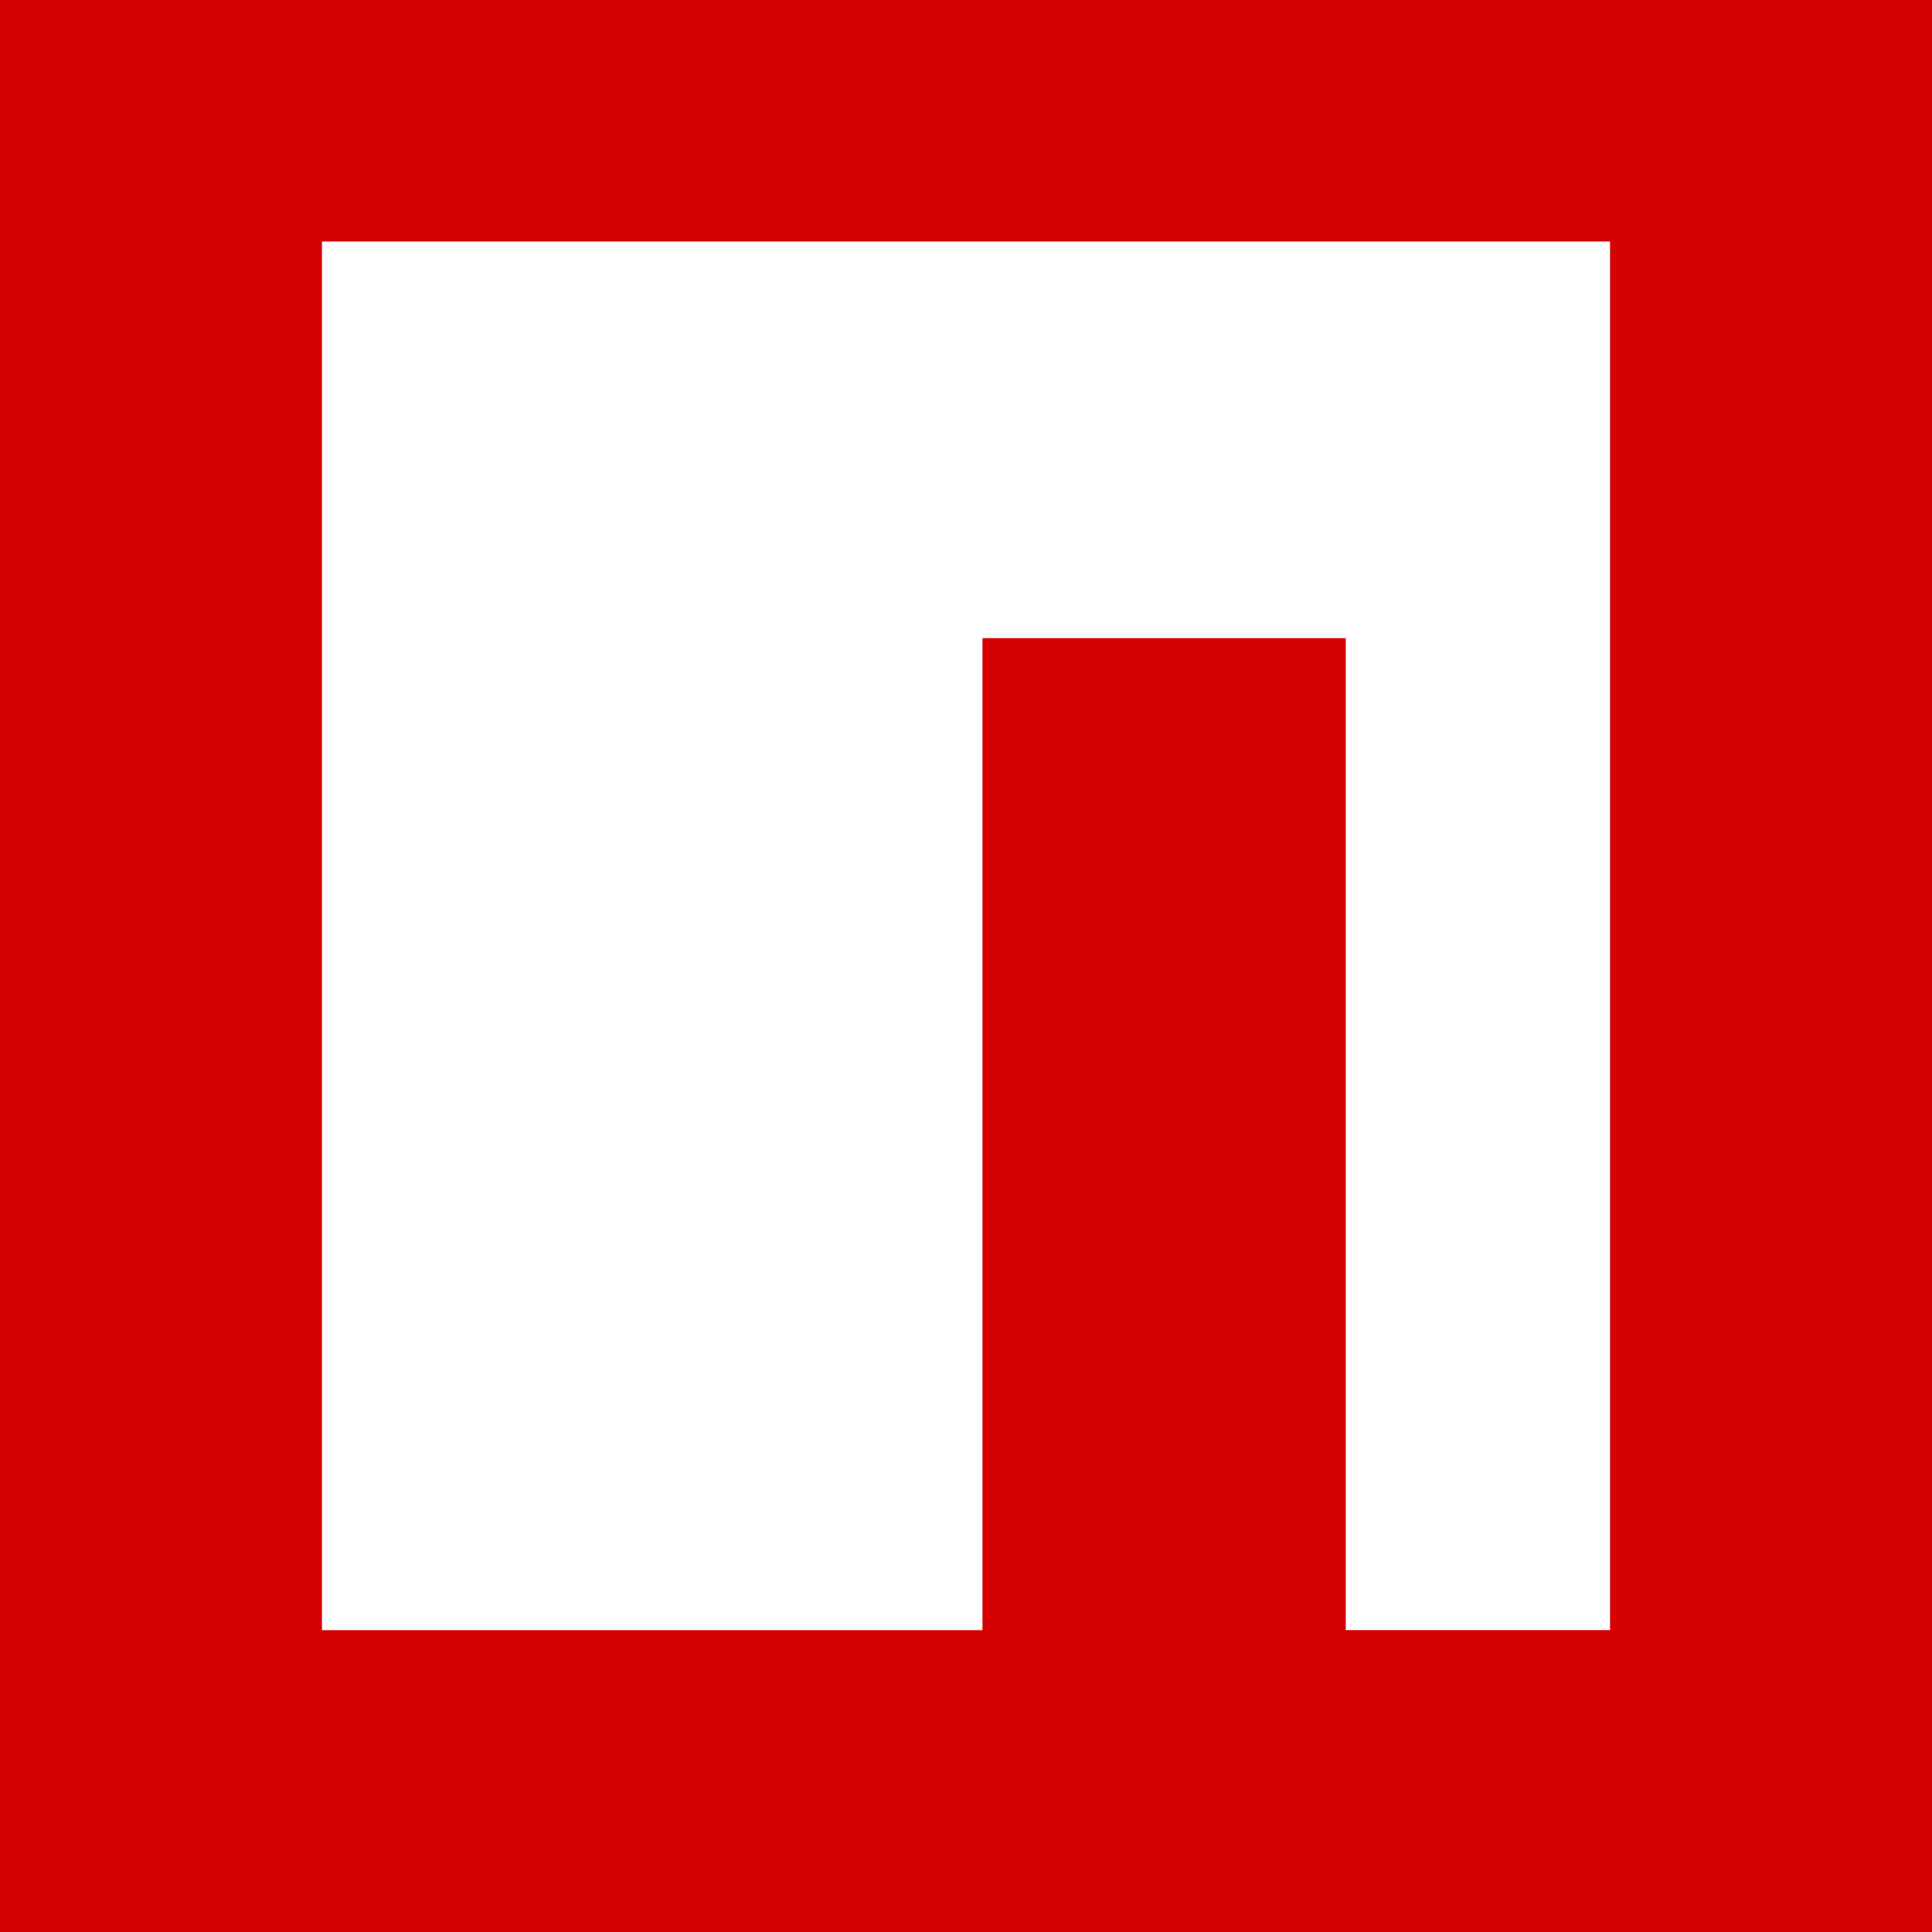
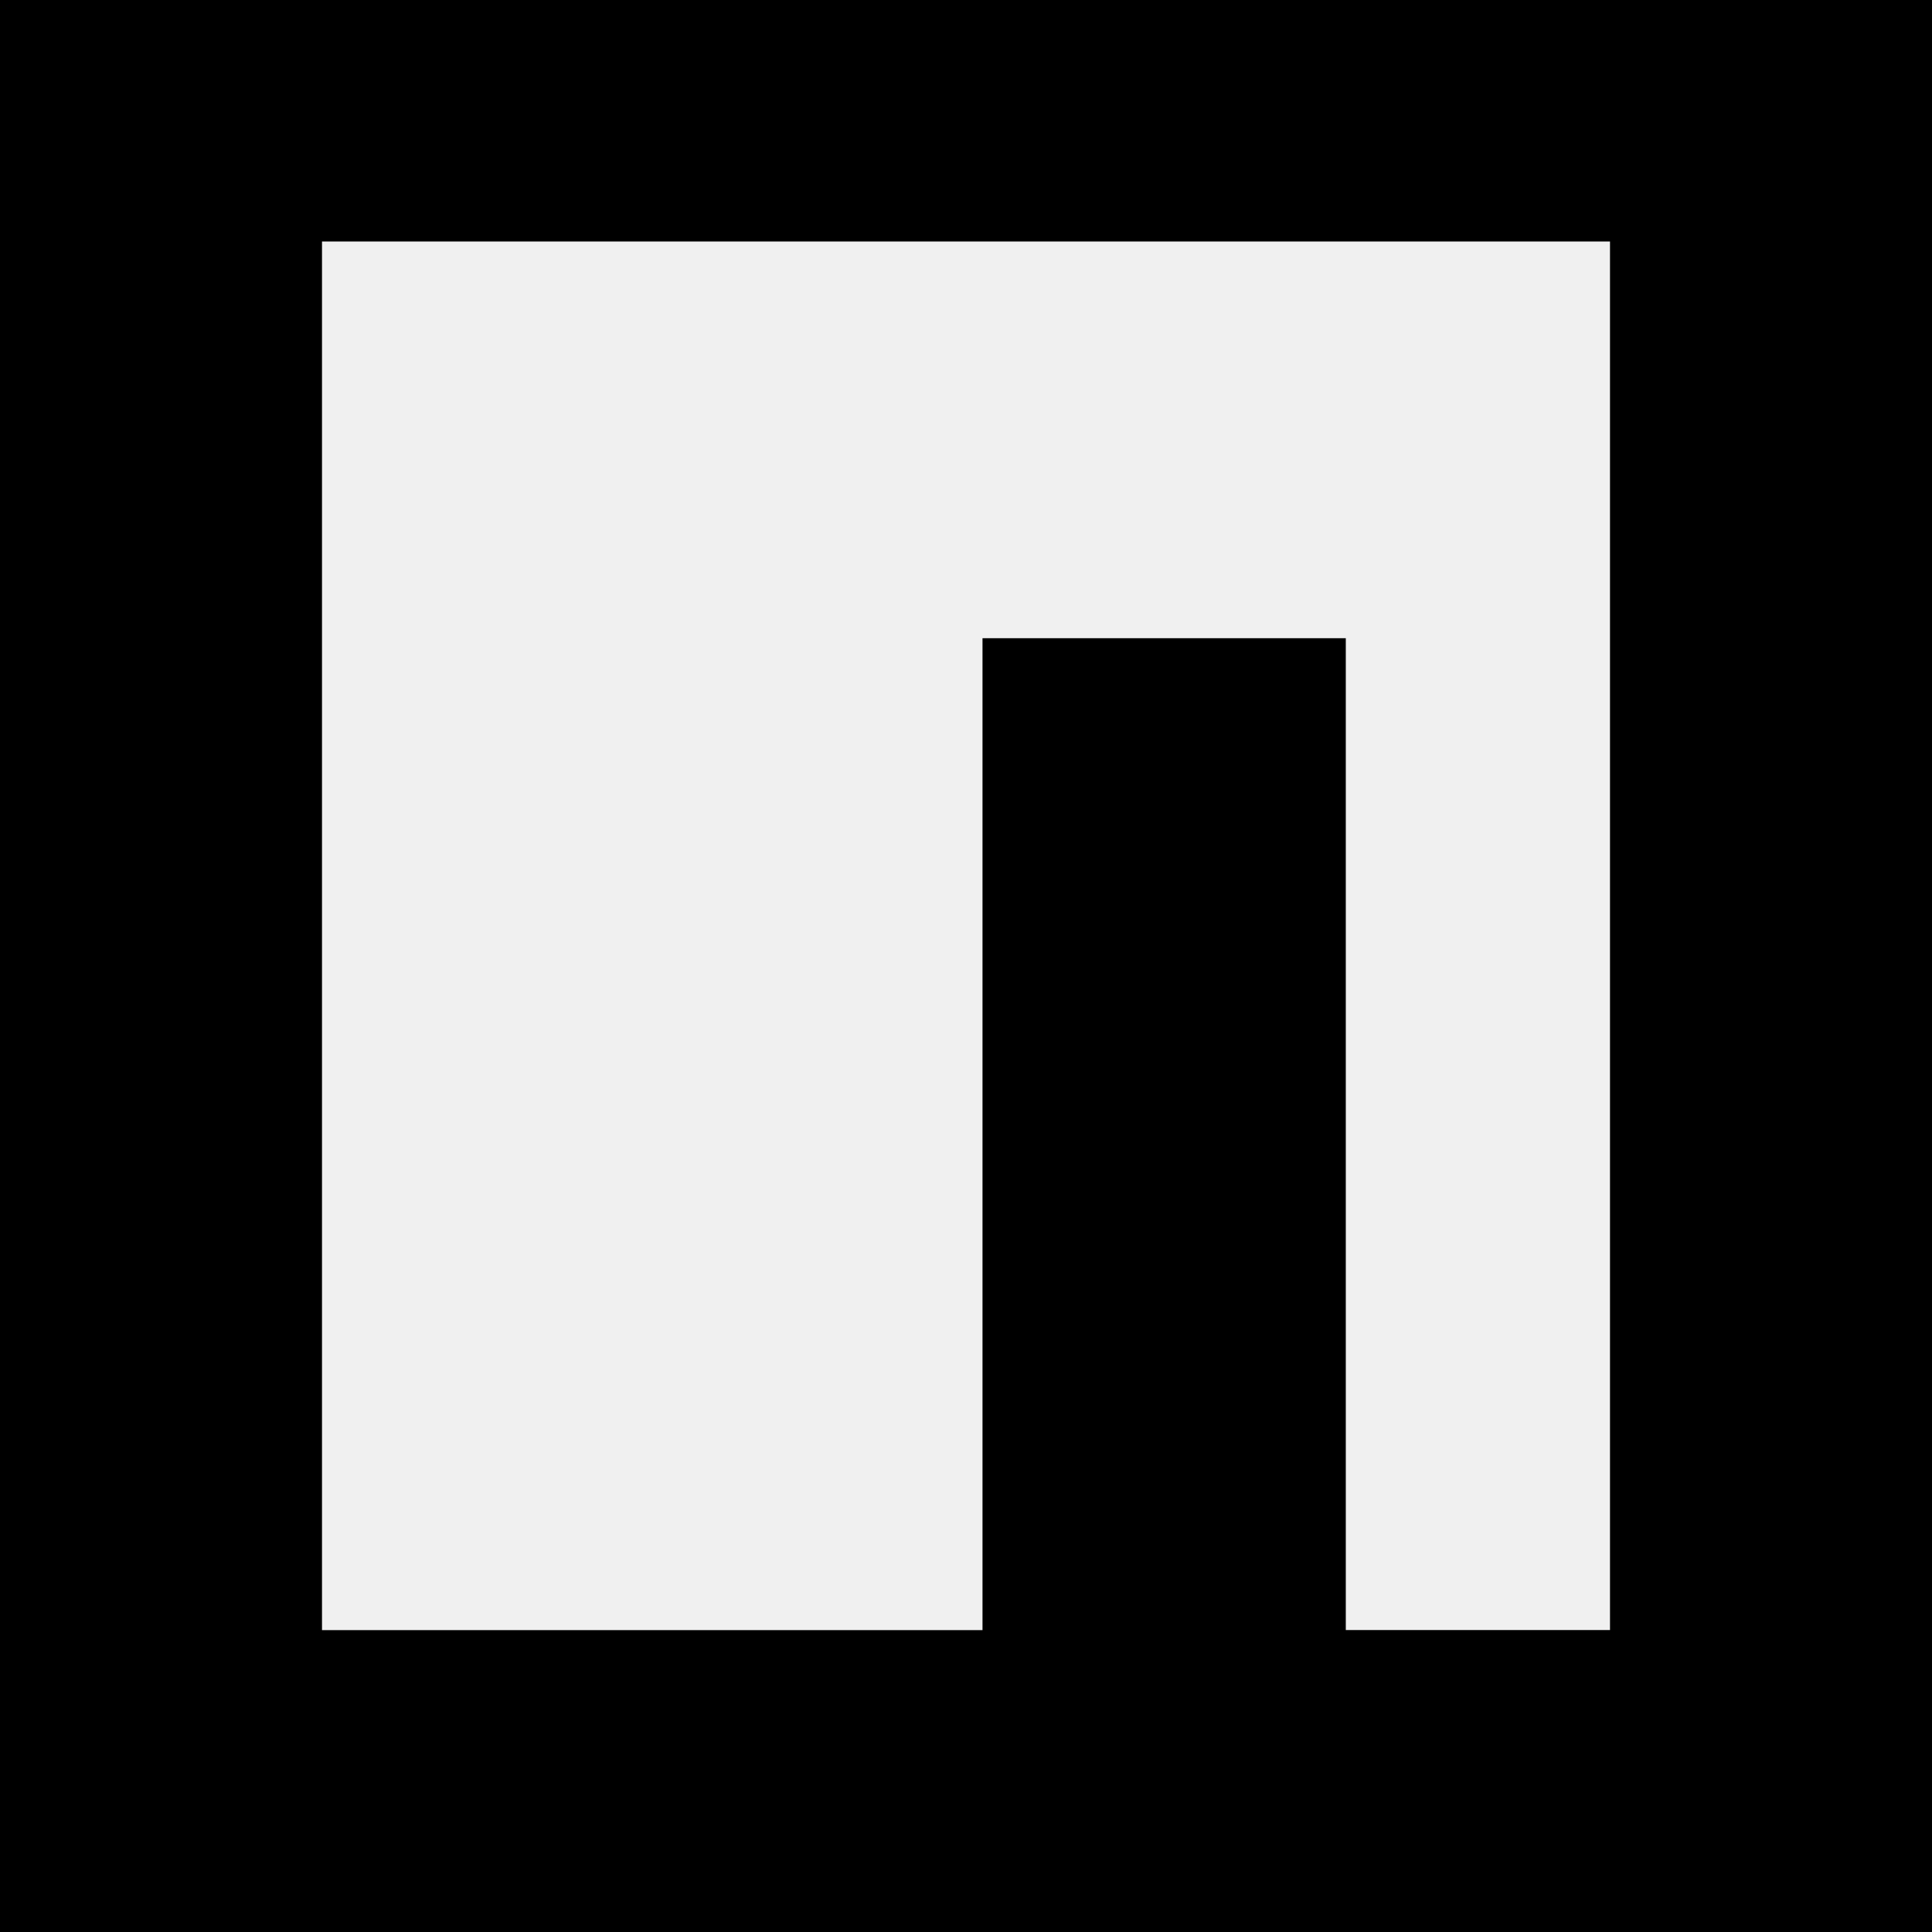
- <svg xmlns="http://www.w3.org/2000/svg" width="24" height="24">
-   <g fill="none" fill-rule="evenodd">
-     <path fill="#D40001" d="M0 0h24v24H0z" />
-     <path fill="#FFF" d="M16.718 7.928h-4.513V20.25H4V3h16v17.249h-3.282V7.93Z" />
-   </g>
+ <svg xmlns="http://www.w3.org/2000/svg" width="24" height="24" viewBox="0 0 24 24" fill="none">
+   <path fill-rule="evenodd" clip-rule="evenodd" d="M24 0H0V24H24V0ZM12.205 7.928H16.718V7.93V20.249H20V3H4V20.25H12.205V7.928Z" fill="currentColor" />
</svg>
